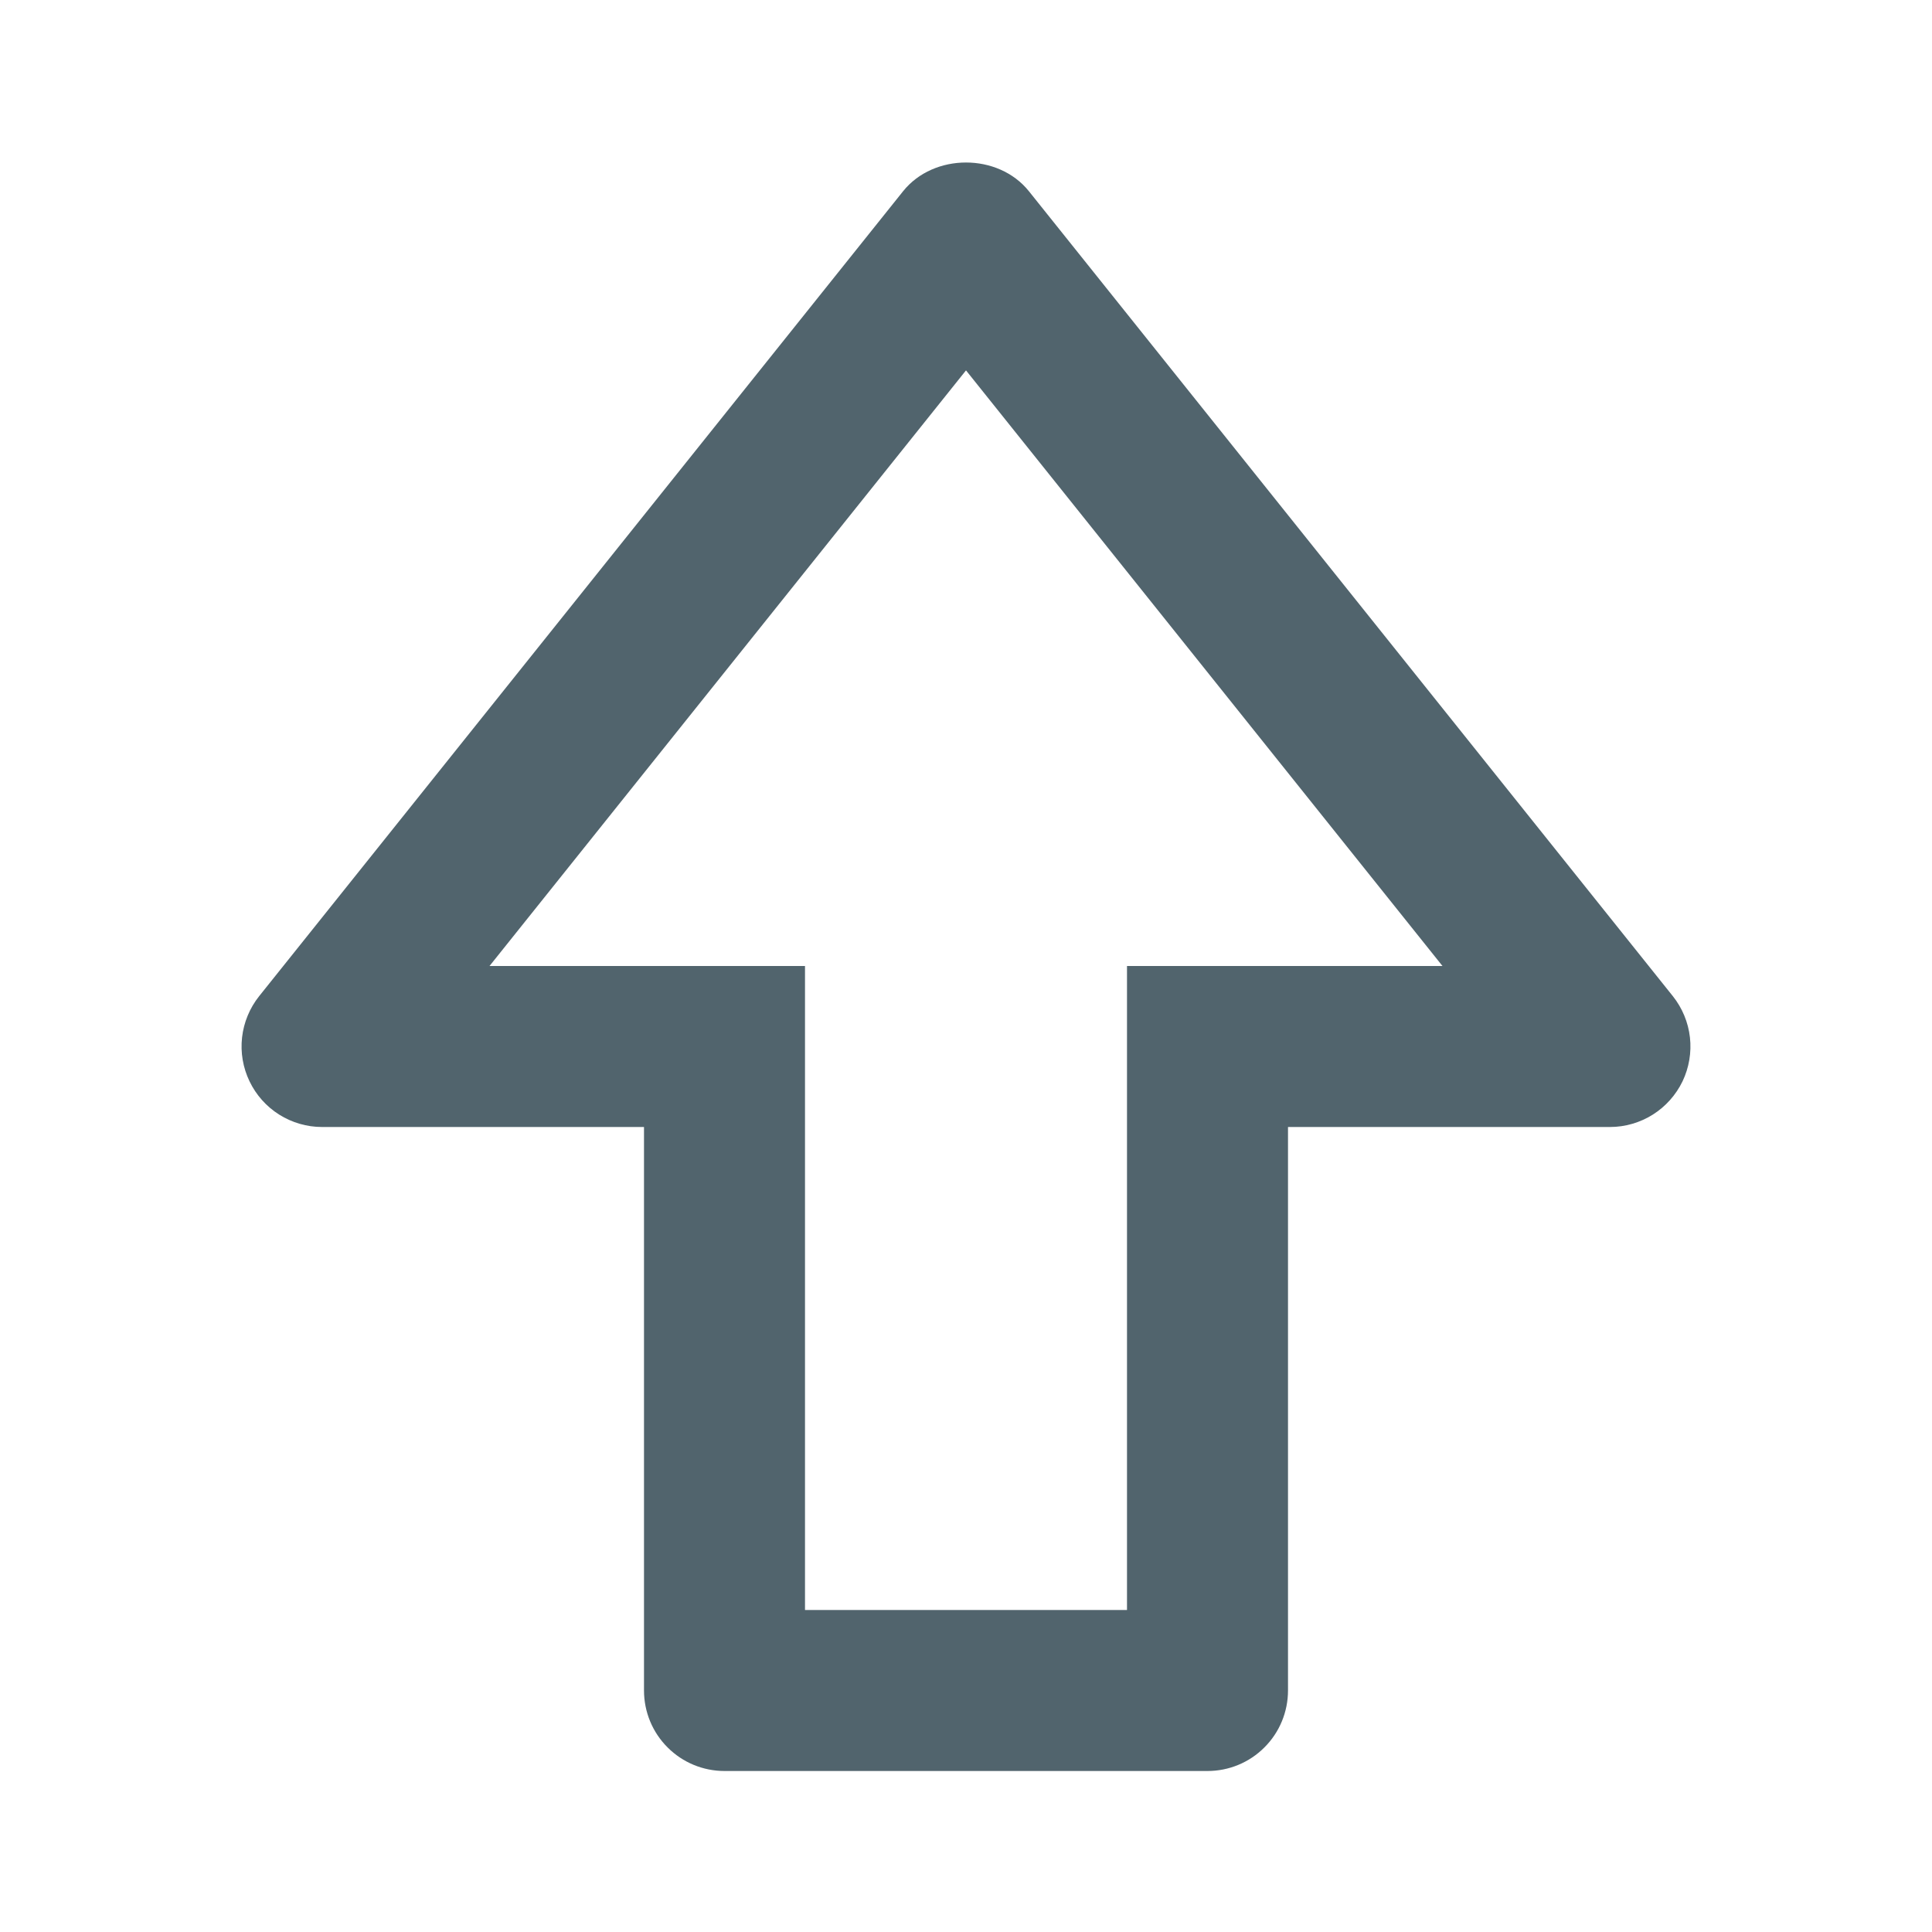
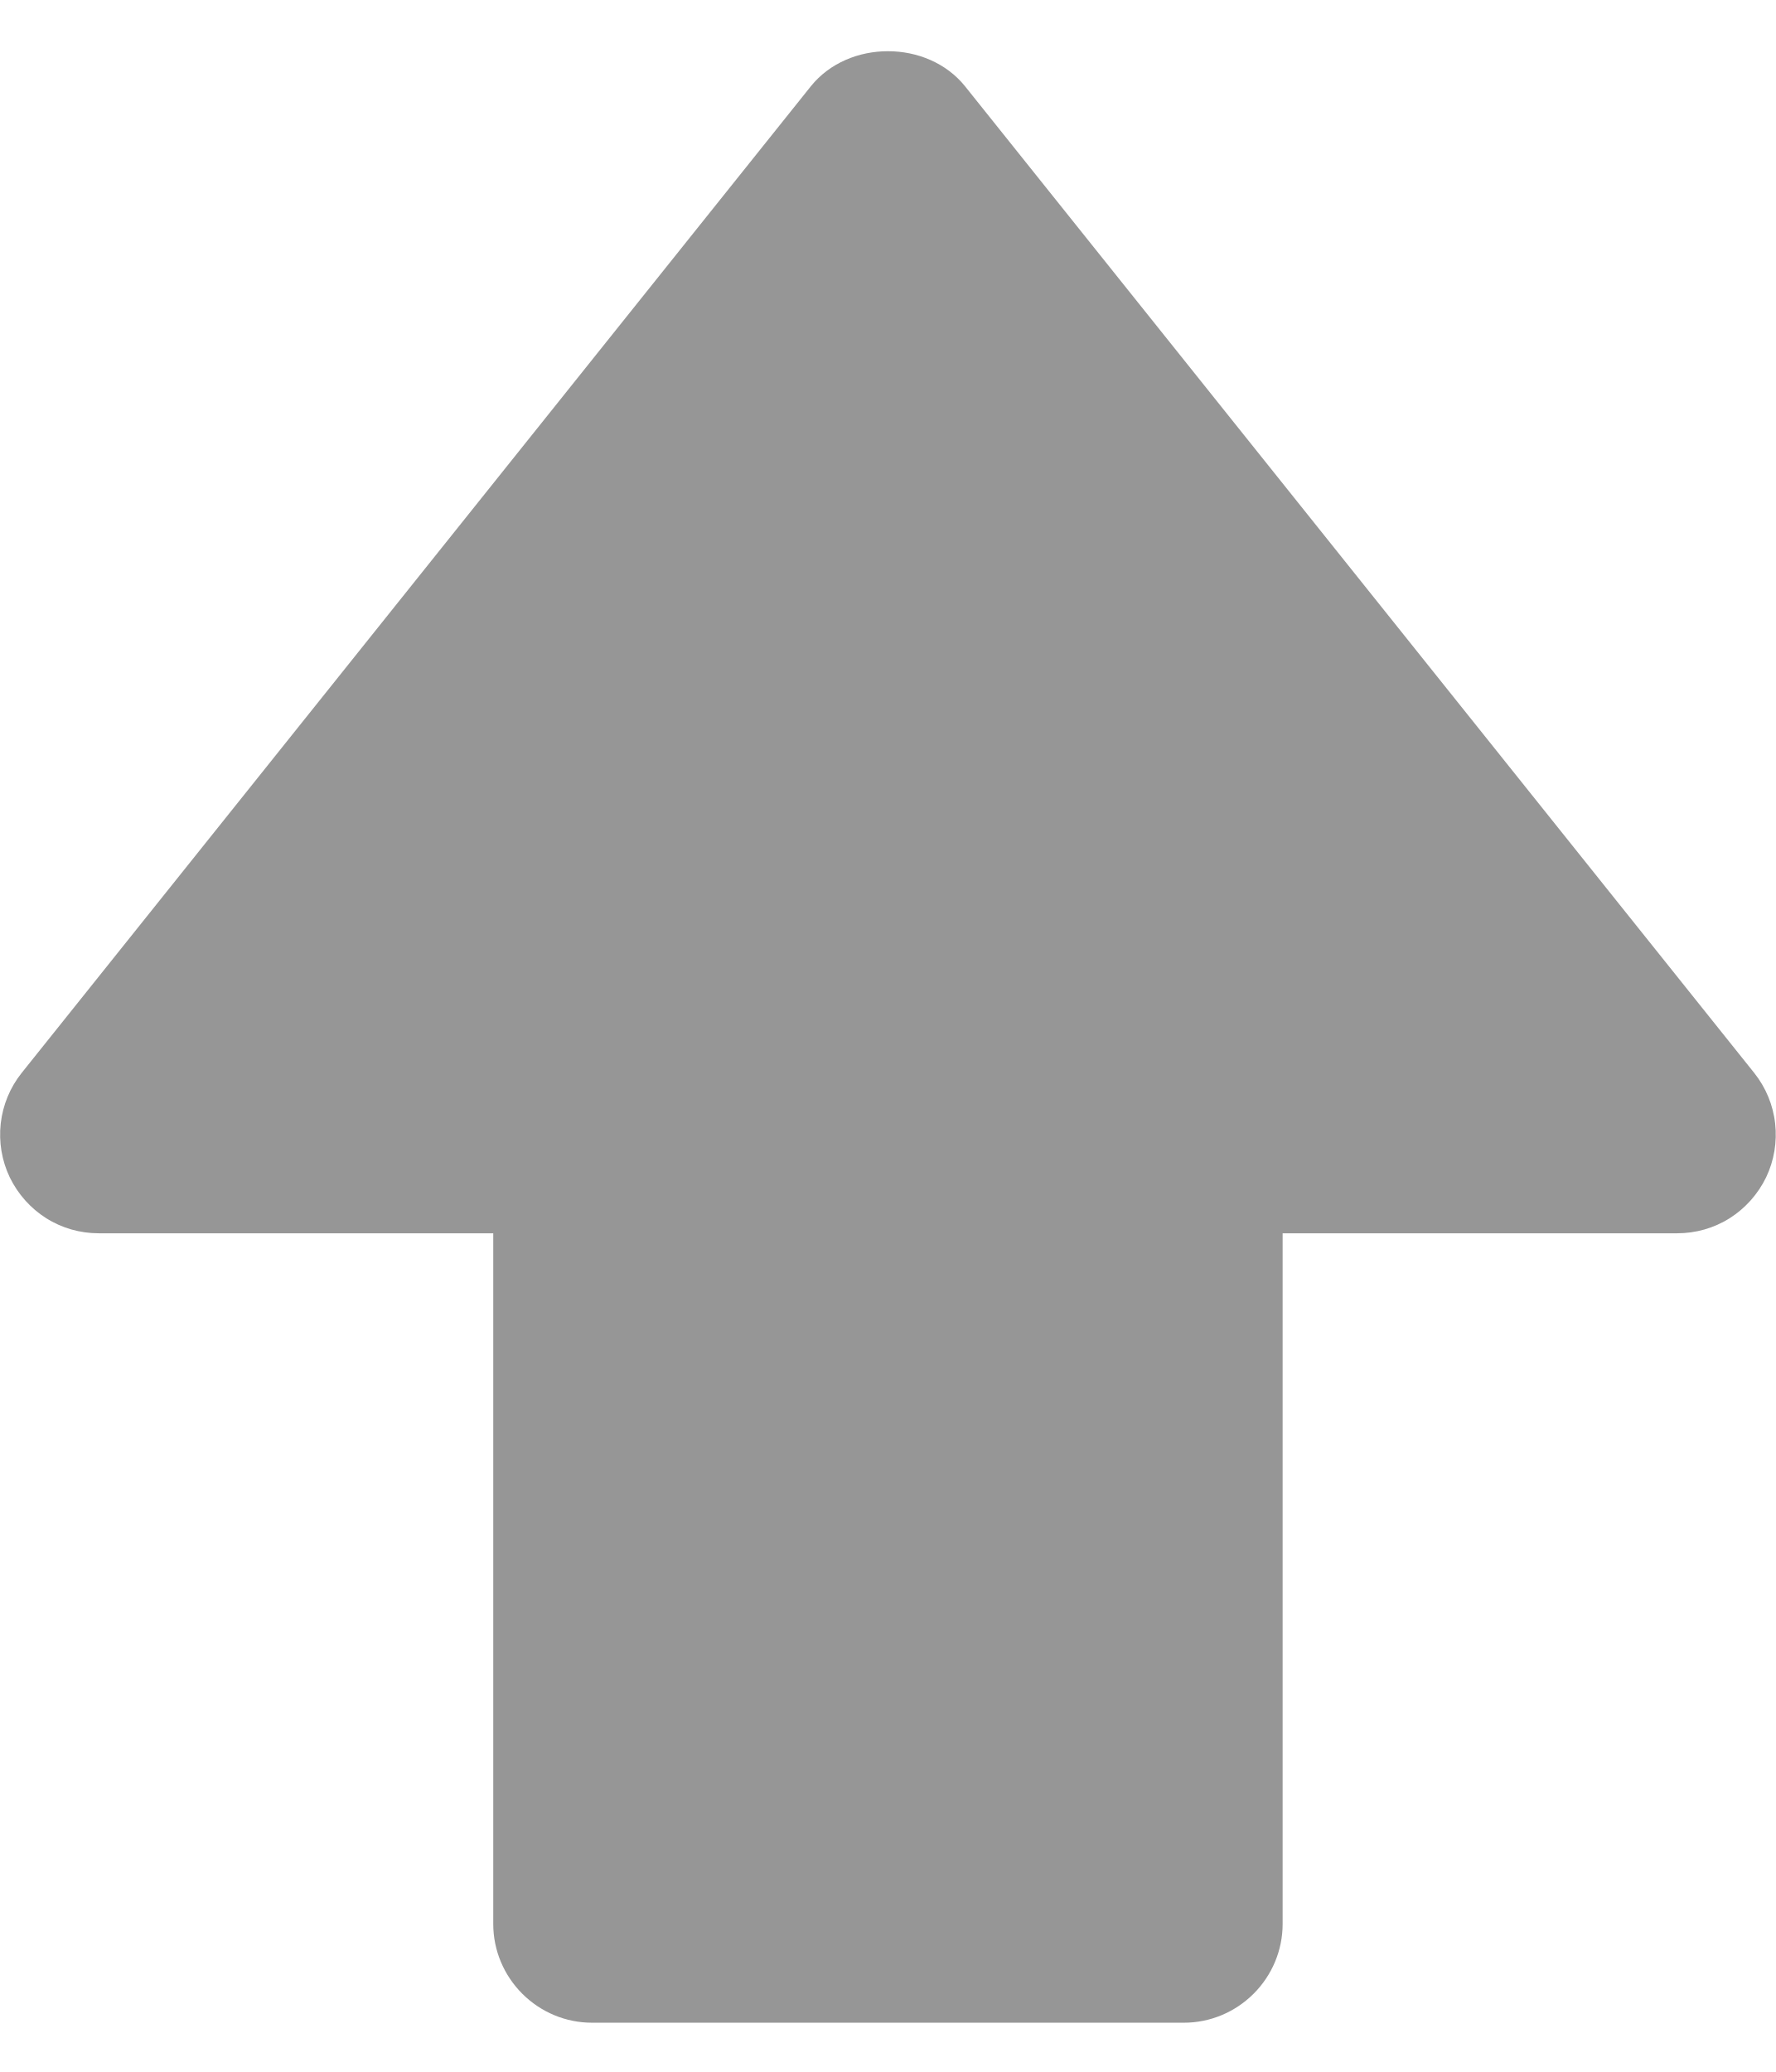
- <svg xmlns="http://www.w3.org/2000/svg" width="24" height="24" viewBox="0 0 24 24" fill="none">
-   <path d="M12.781 2.375C12.4 1.9 11.6 1.9 11.219 2.375L3.219 12.375C3.102 12.522 3.028 12.7 3.007 12.887C2.986 13.074 3.018 13.263 3.1 13.433C3.181 13.602 3.309 13.746 3.468 13.846C3.627 13.946 3.812 14 4 14H8V21C8 21.265 8.105 21.52 8.293 21.707C8.48 21.895 8.735 22 9 22H15C15.265 22 15.52 21.895 15.707 21.707C15.895 21.52 16 21.265 16 21V14H20C20.188 14 20.373 13.946 20.532 13.846C20.691 13.746 20.819 13.602 20.901 13.433C20.982 13.263 21.014 13.074 20.993 12.887C20.972 12.7 20.898 12.522 20.781 12.375L12.781 2.375ZM15 12H14V20H10V12H6.081L12 4.601L17.919 12H15Z" fill="#51646D" />
+ <svg xmlns="http://www.w3.org/2000/svg" width="12" height="14" viewBox="0 0 12 14" fill="none">
+   <path d="M0.667 8.333H3.333V13C3.333 13.177 3.404 13.346 3.529 13.471C3.654 13.596 3.823 13.667 4 13.667H8C8.177 13.667 8.346 13.596 8.471 13.471C8.596 13.346 8.667 13.177 8.667 13V8.333H11.333C11.459 8.333 11.582 8.298 11.688 8.231C11.794 8.164 11.879 8.068 11.934 7.955C11.988 7.842 12.009 7.716 11.995 7.591C11.981 7.466 11.932 7.348 11.854 7.25L6.521 0.583C6.267 0.267 5.733 0.267 5.479 0.583L0.146 7.25C0.068 7.348 0.019 7.466 0.005 7.591C-0.009 7.716 0.012 7.842 0.066 7.955C0.121 8.068 0.206 8.164 0.312 8.231C0.418 8.298 0.541 8.333 0.667 8.333Z" fill="#969696" />
</svg>
